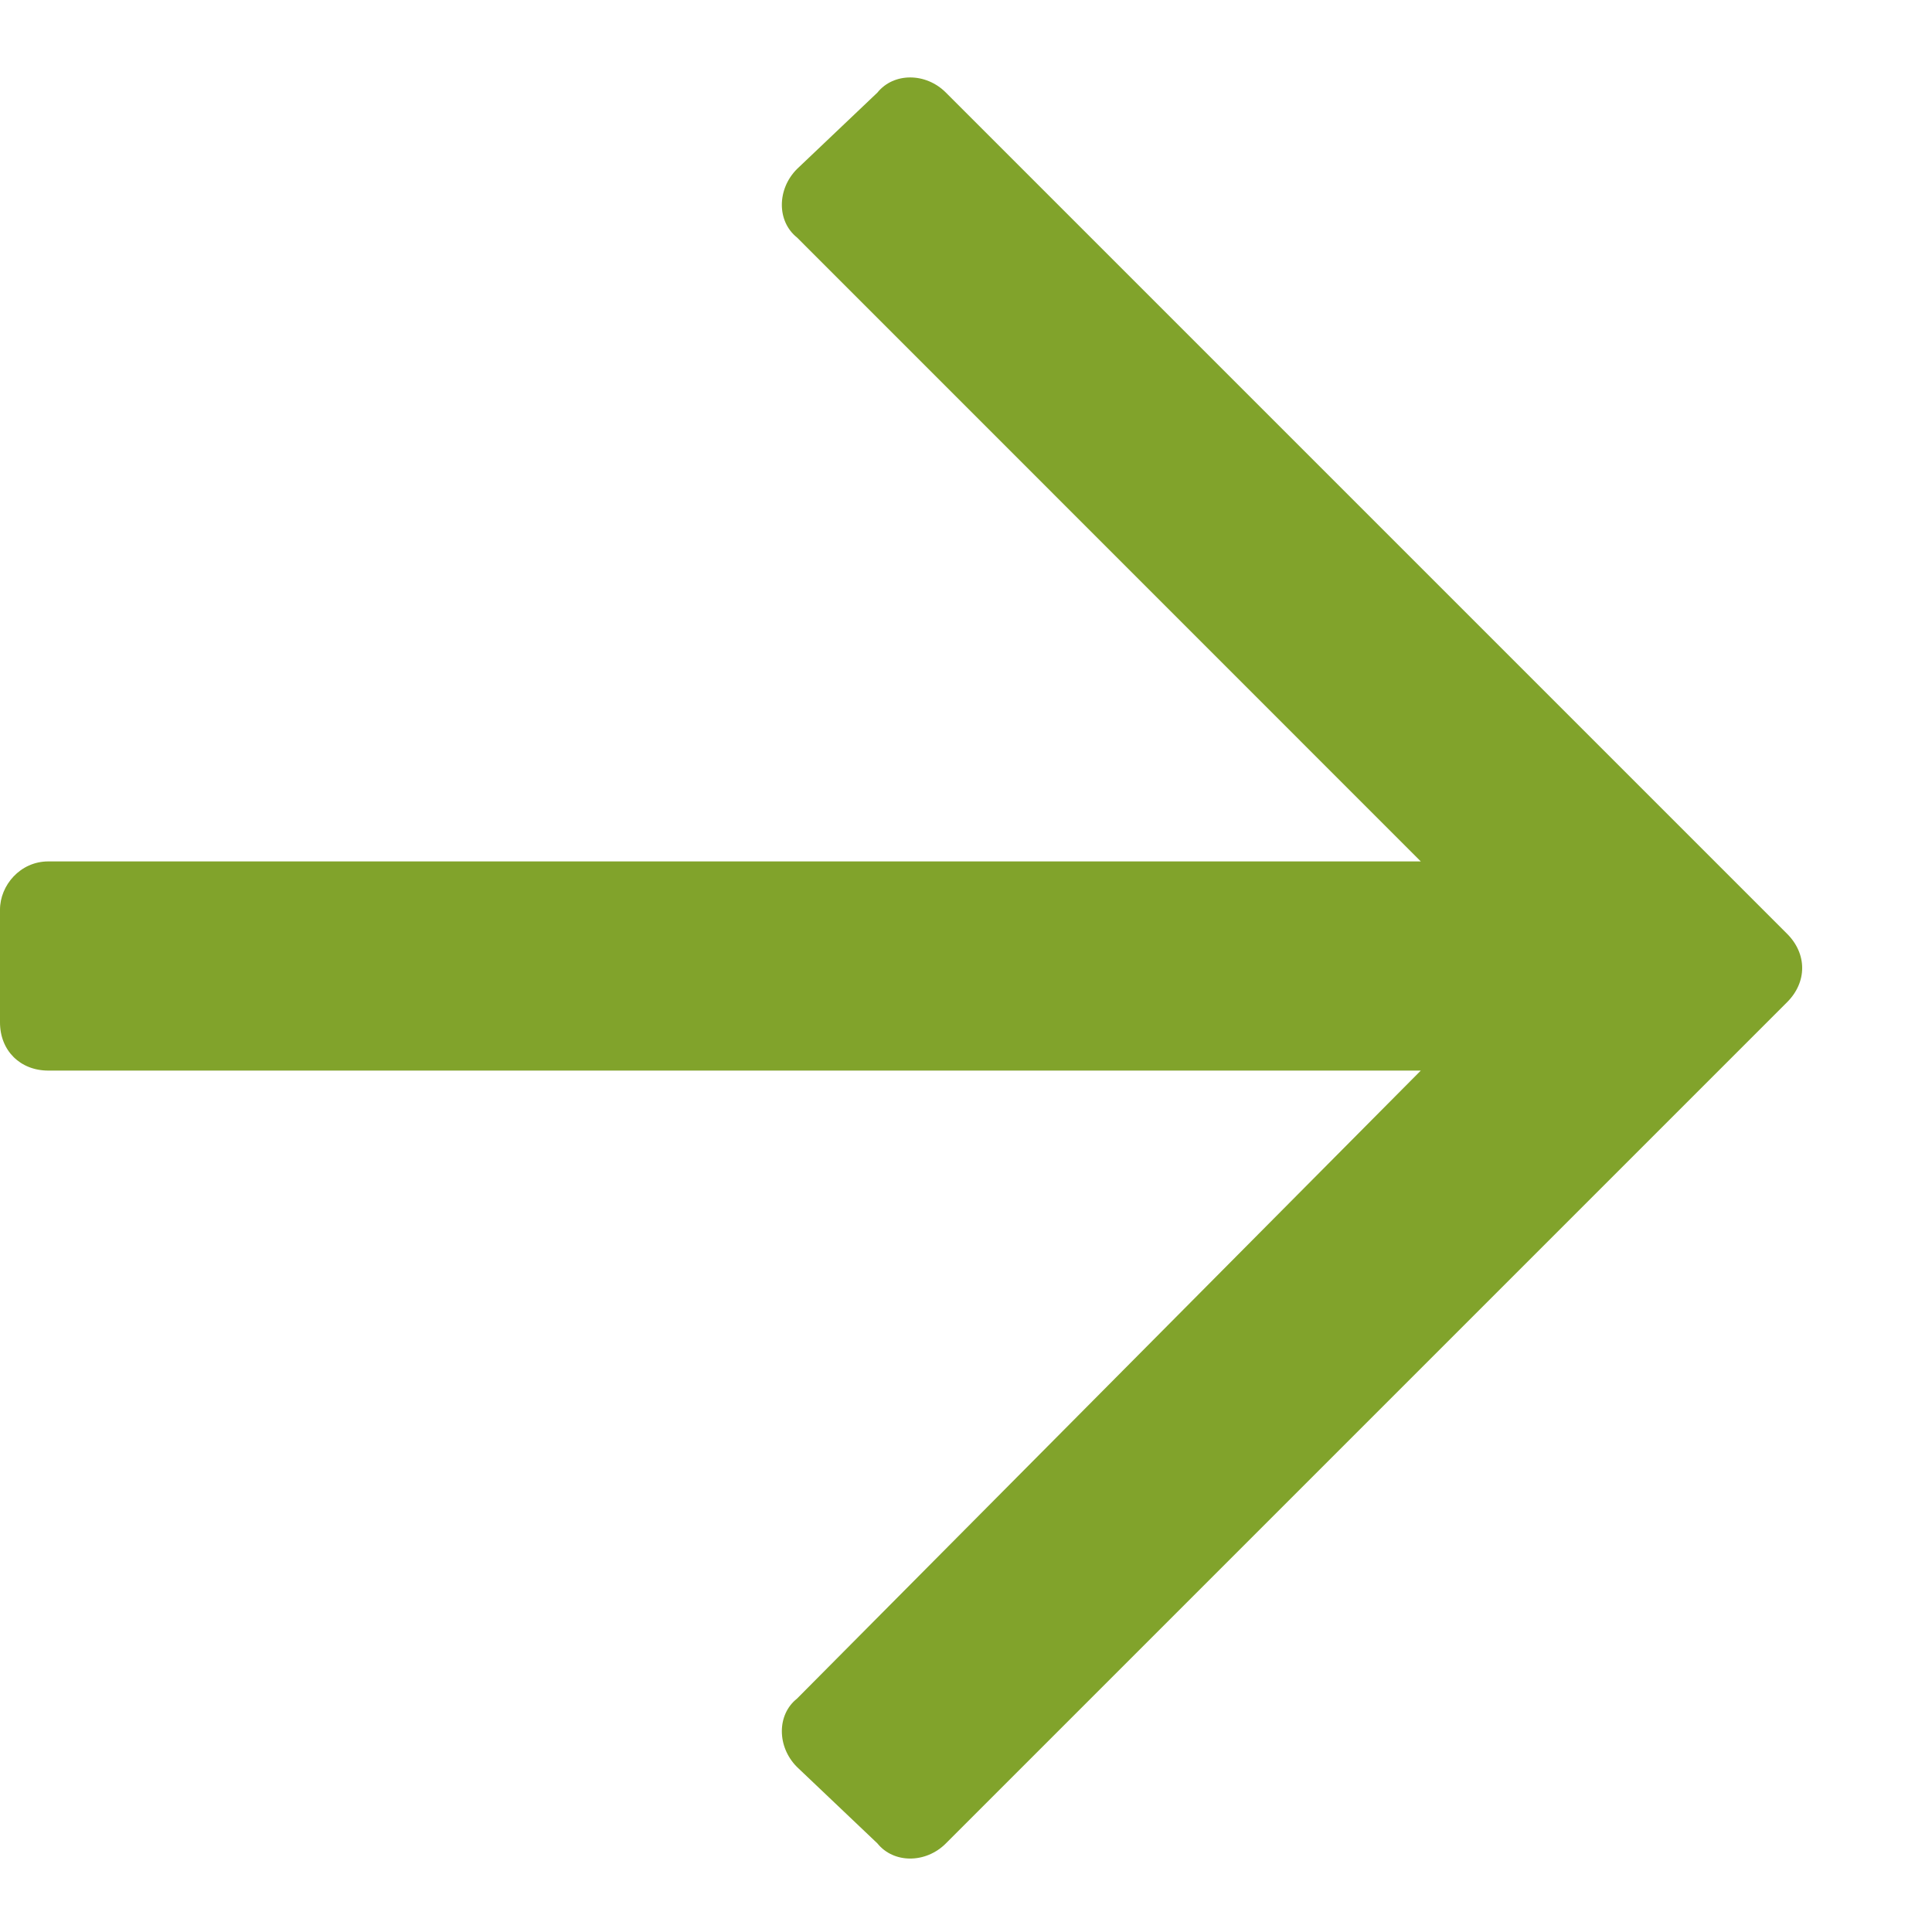
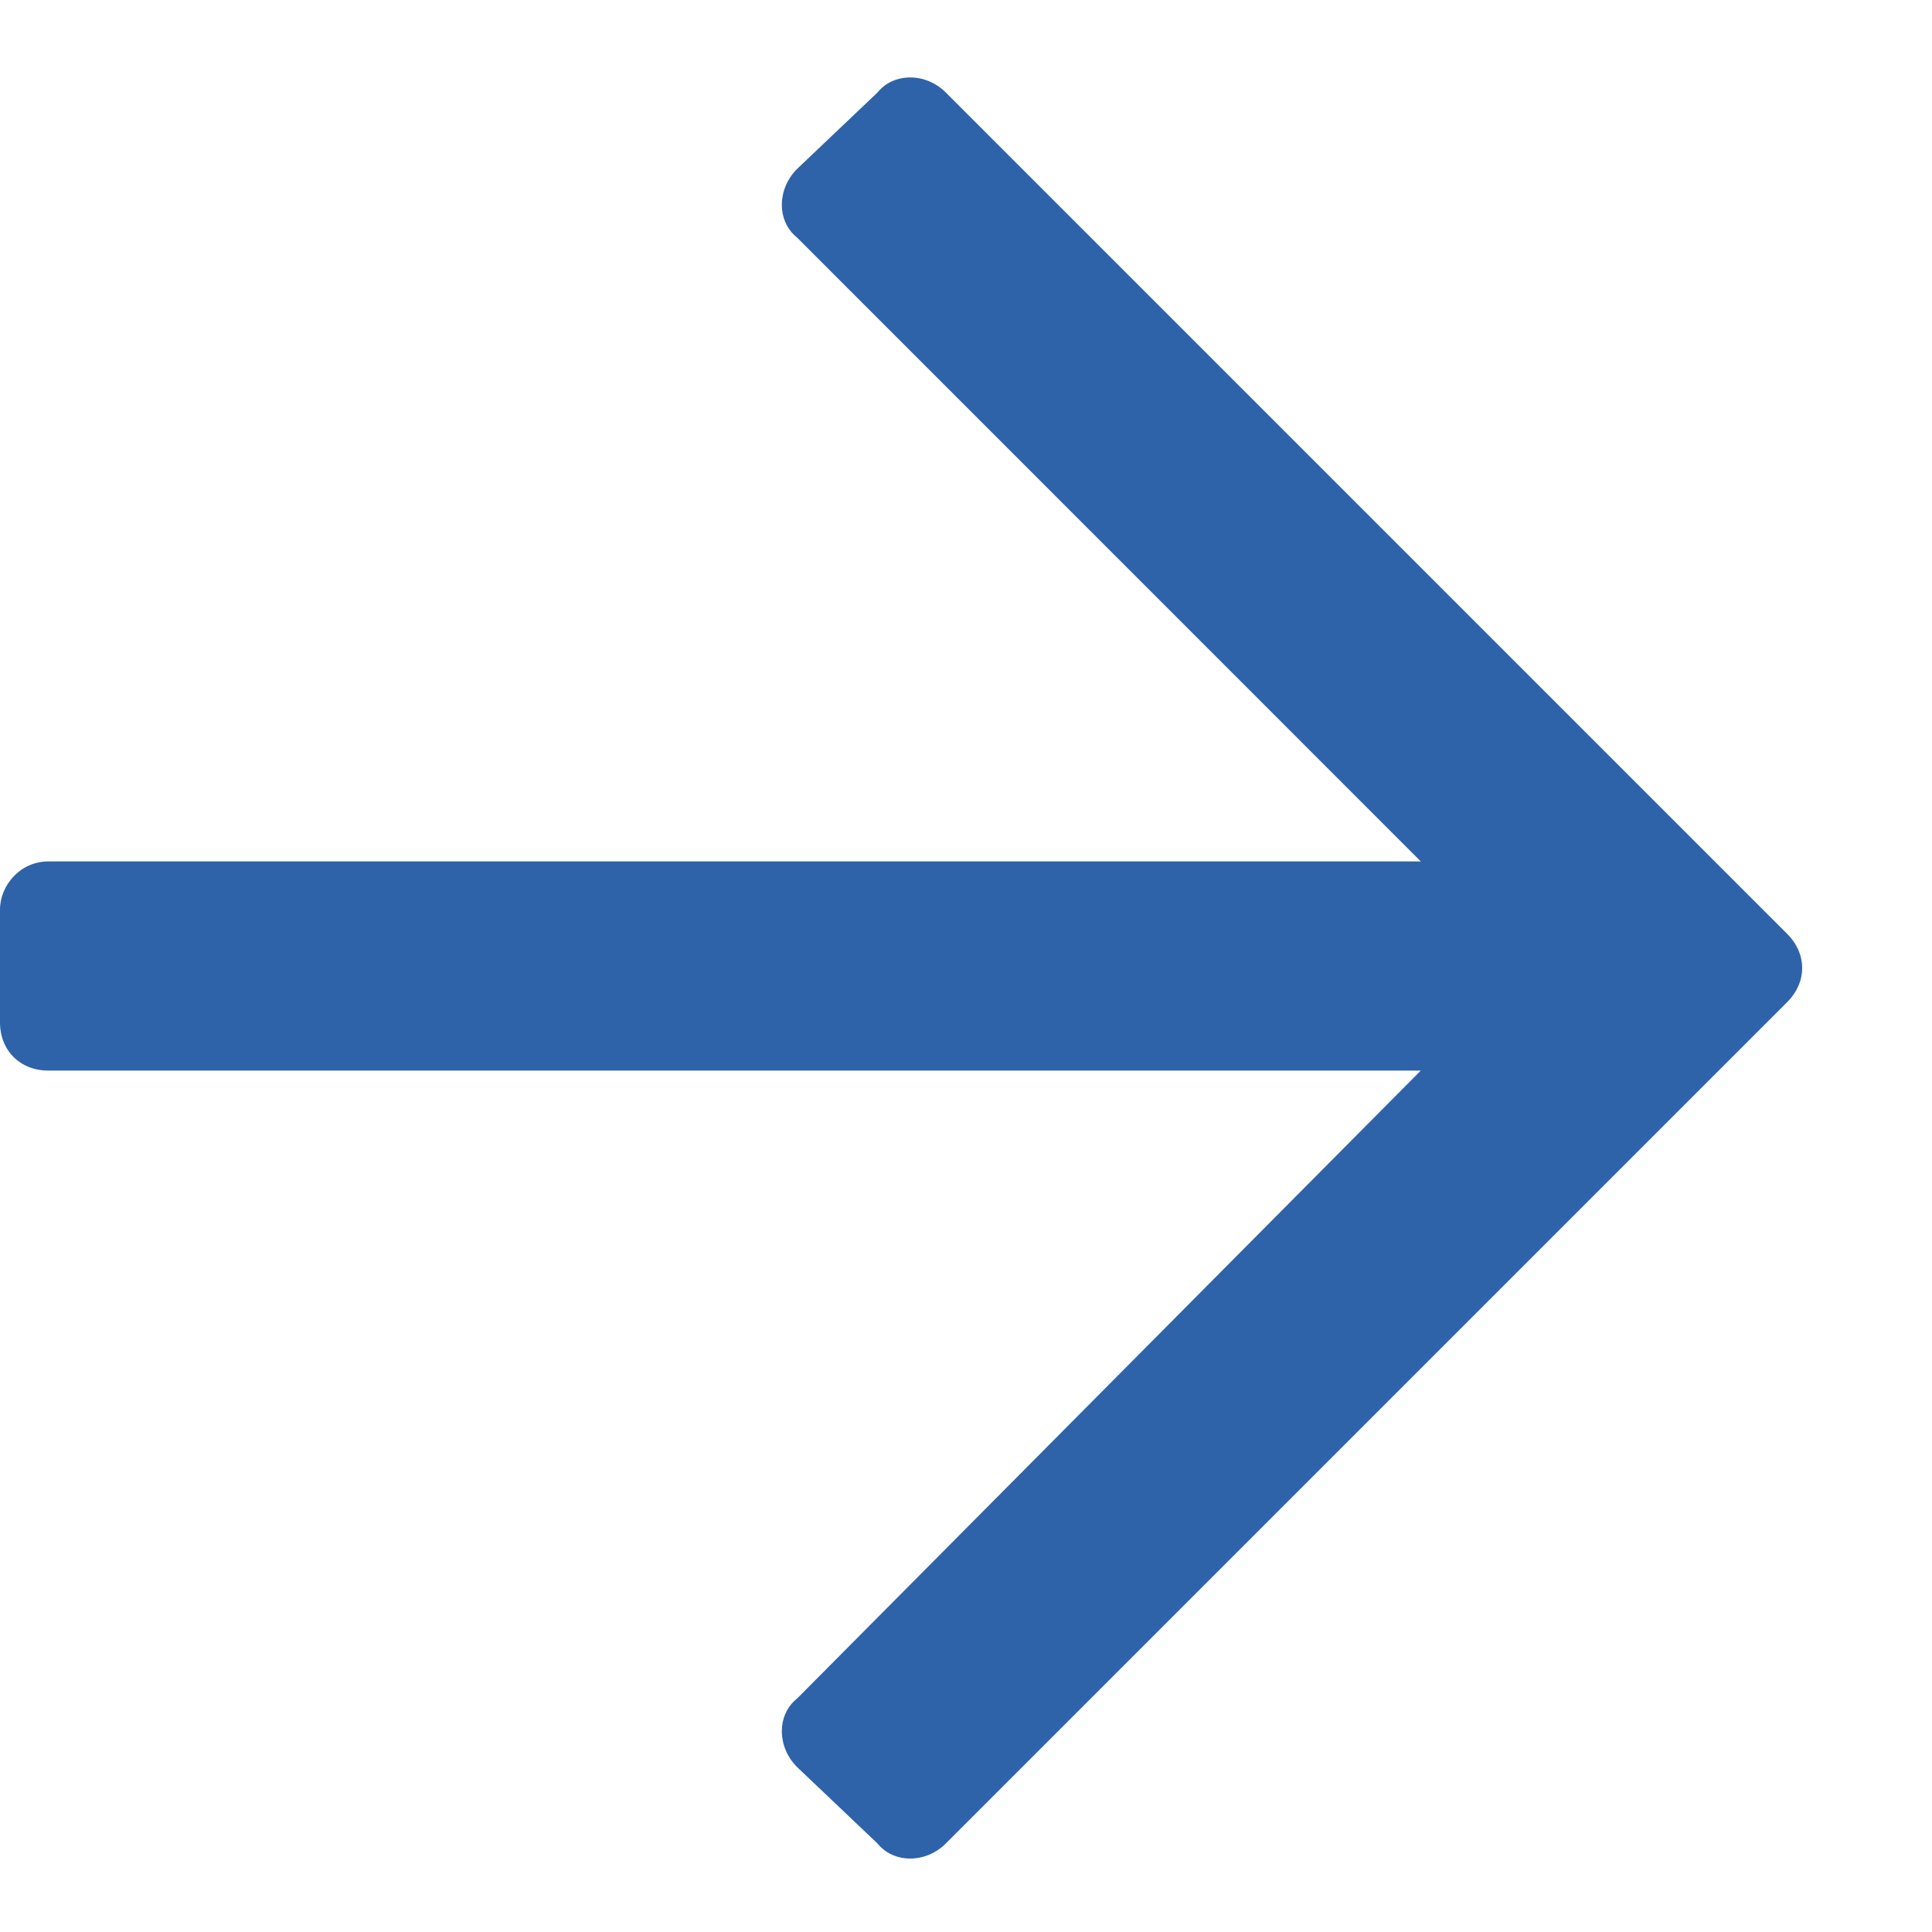
<svg xmlns="http://www.w3.org/2000/svg" width="15" height="15" viewBox="0 0 15 15" fill="none">
-   <path d="M6.812 0.719L6.188 1.312C6.031 1.469 6.031 1.719 6.188 1.844L11.031 6.688H0.375C0.156 6.688 0 6.875 0 7.062V7.938C0 8.156 0.156 8.312 0.375 8.312H11.031L6.188 13.188C6.031 13.312 6.031 13.562 6.188 13.719L6.812 14.312C6.938 14.469 7.188 14.469 7.344 14.312L13.875 7.781C14.031 7.625 14.031 7.406 13.875 7.25L7.344 0.719C7.188 0.562 6.938 0.562 6.812 0.719Z" fill="#81a32b" />
+   <path d="M6.812 0.719L6.188 1.312C6.031 1.469 6.031 1.719 6.188 1.844L11.031 6.688H0.375C0.156 6.688 0 6.875 0 7.062V7.938C0 8.156 0.156 8.312 0.375 8.312H11.031L6.188 13.188C6.031 13.312 6.031 13.562 6.188 13.719L6.812 14.312C6.938 14.469 7.188 14.469 7.344 14.312L13.875 7.781C14.031 7.625 14.031 7.406 13.875 7.25L7.344 0.719C7.188 0.562 6.938 0.562 6.812 0.719Z" fill="#2E63A9" />
</svg>
